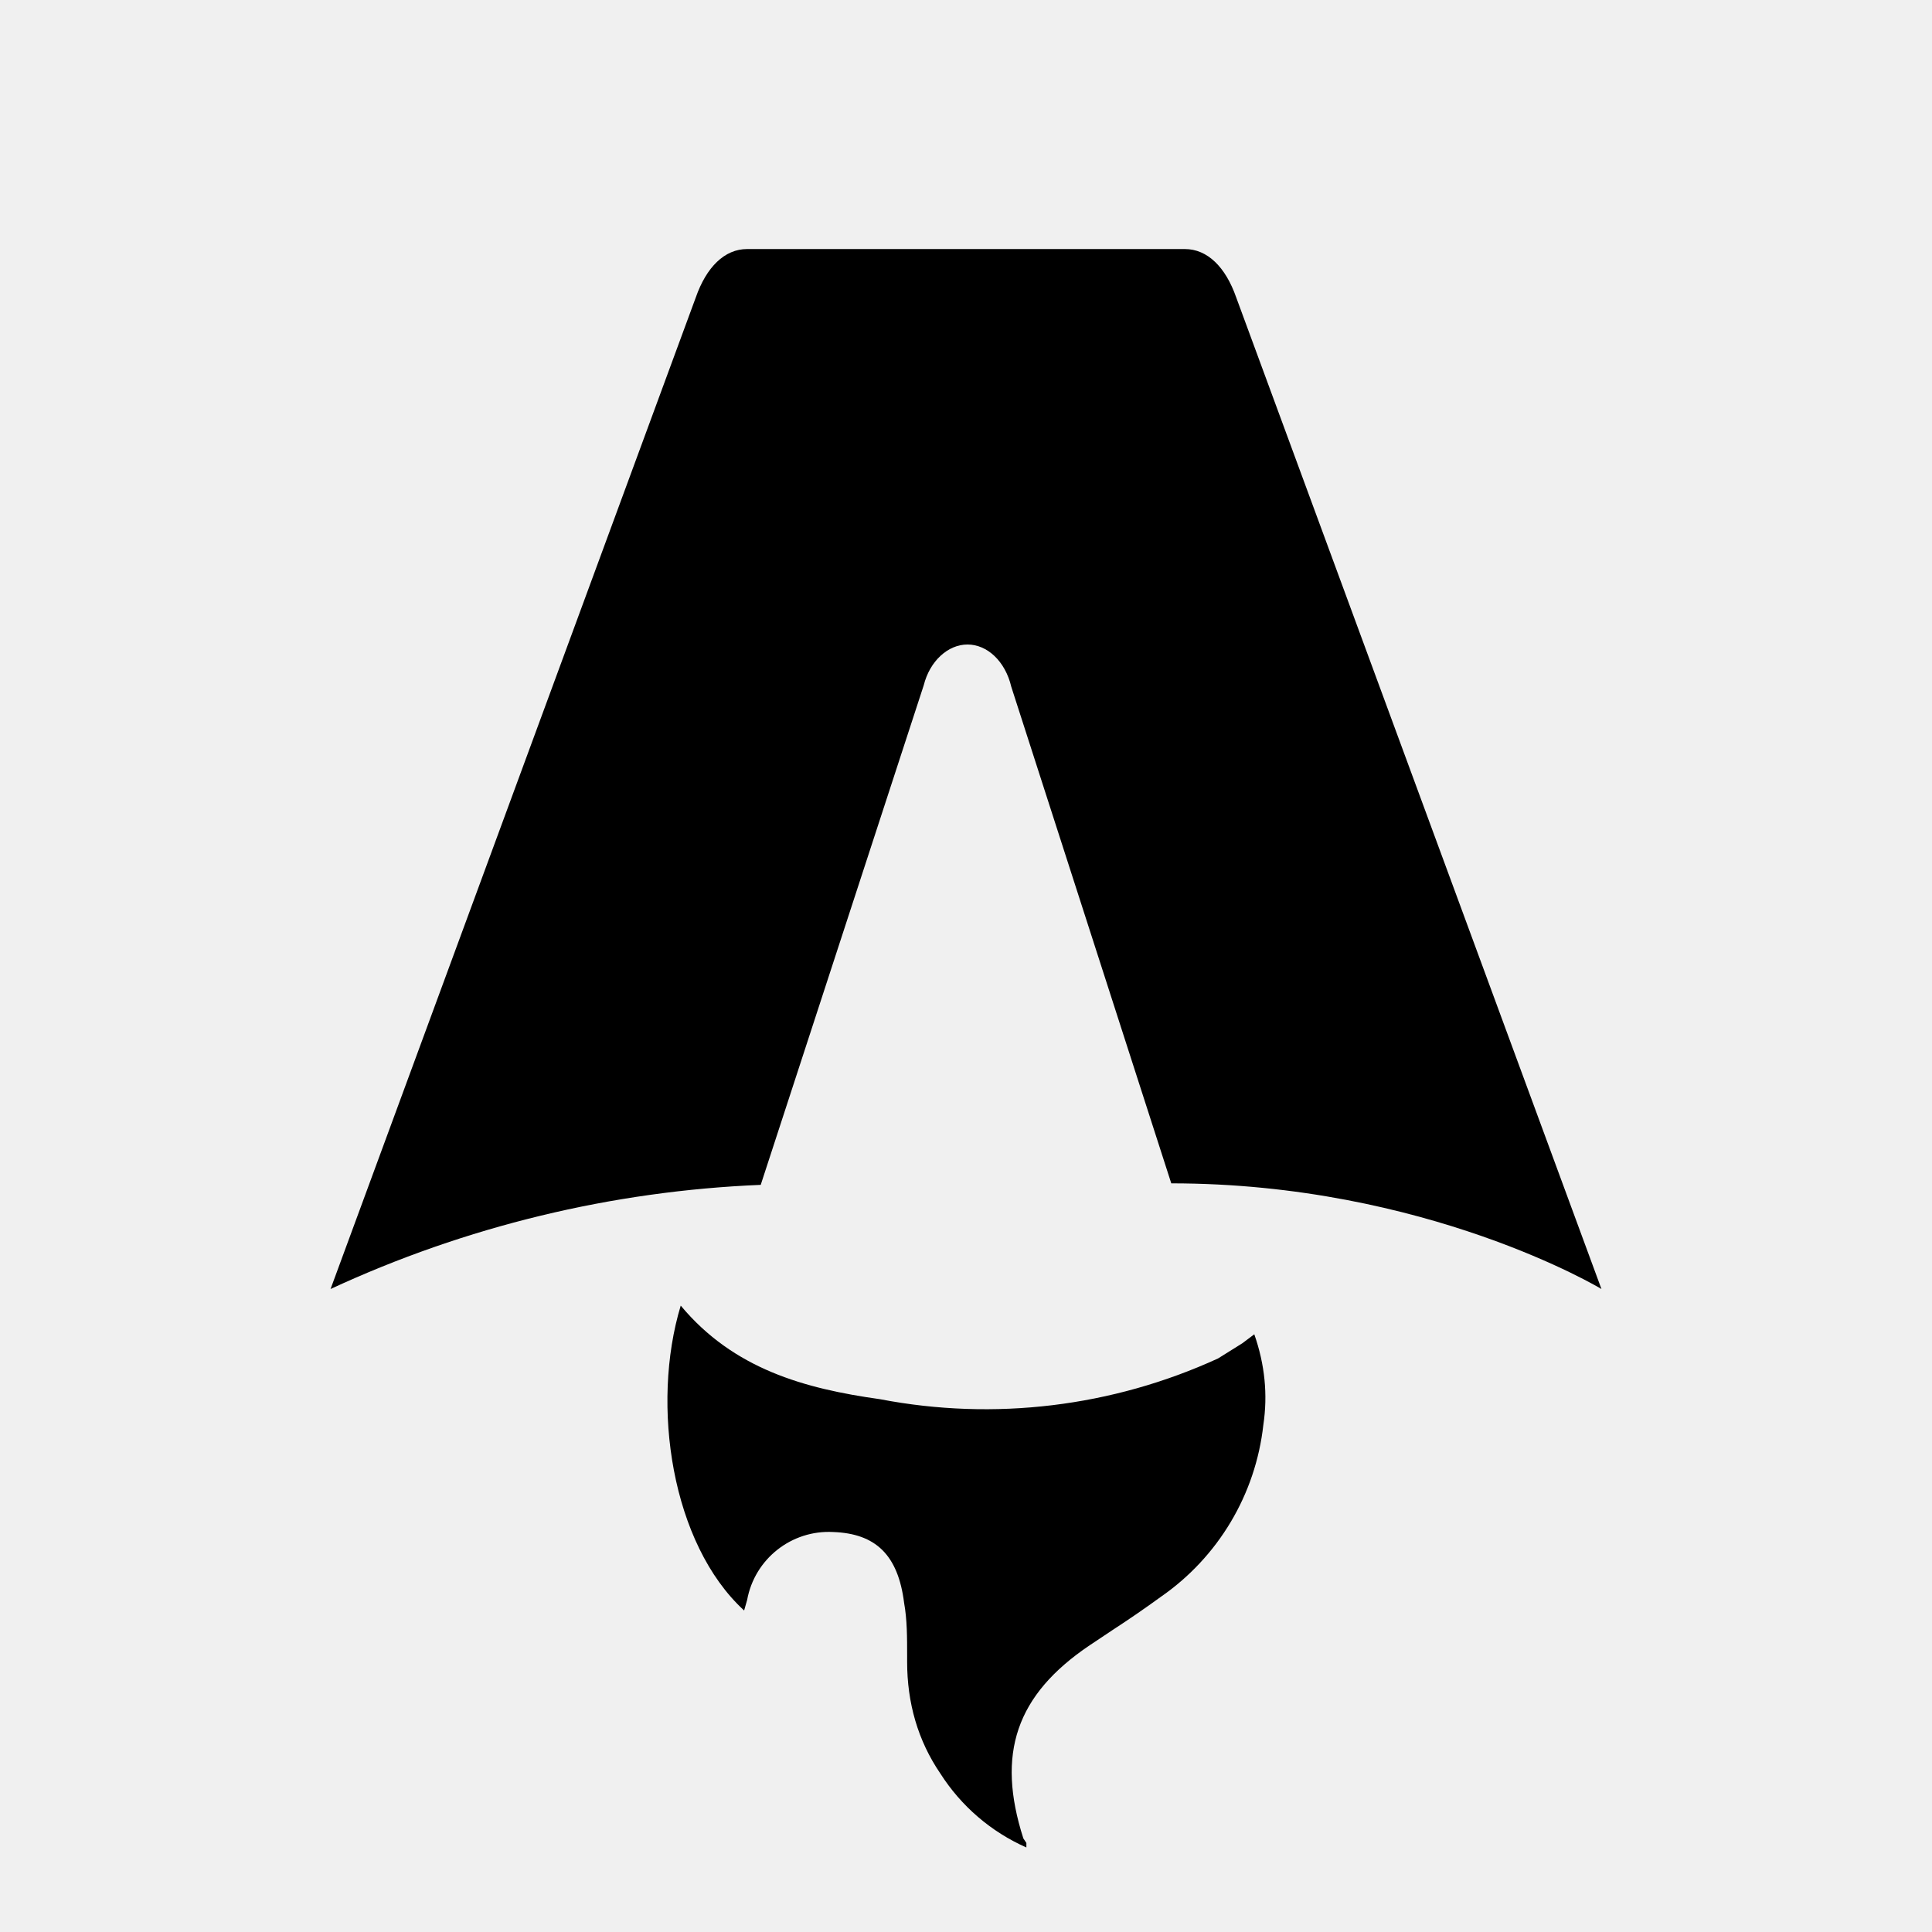
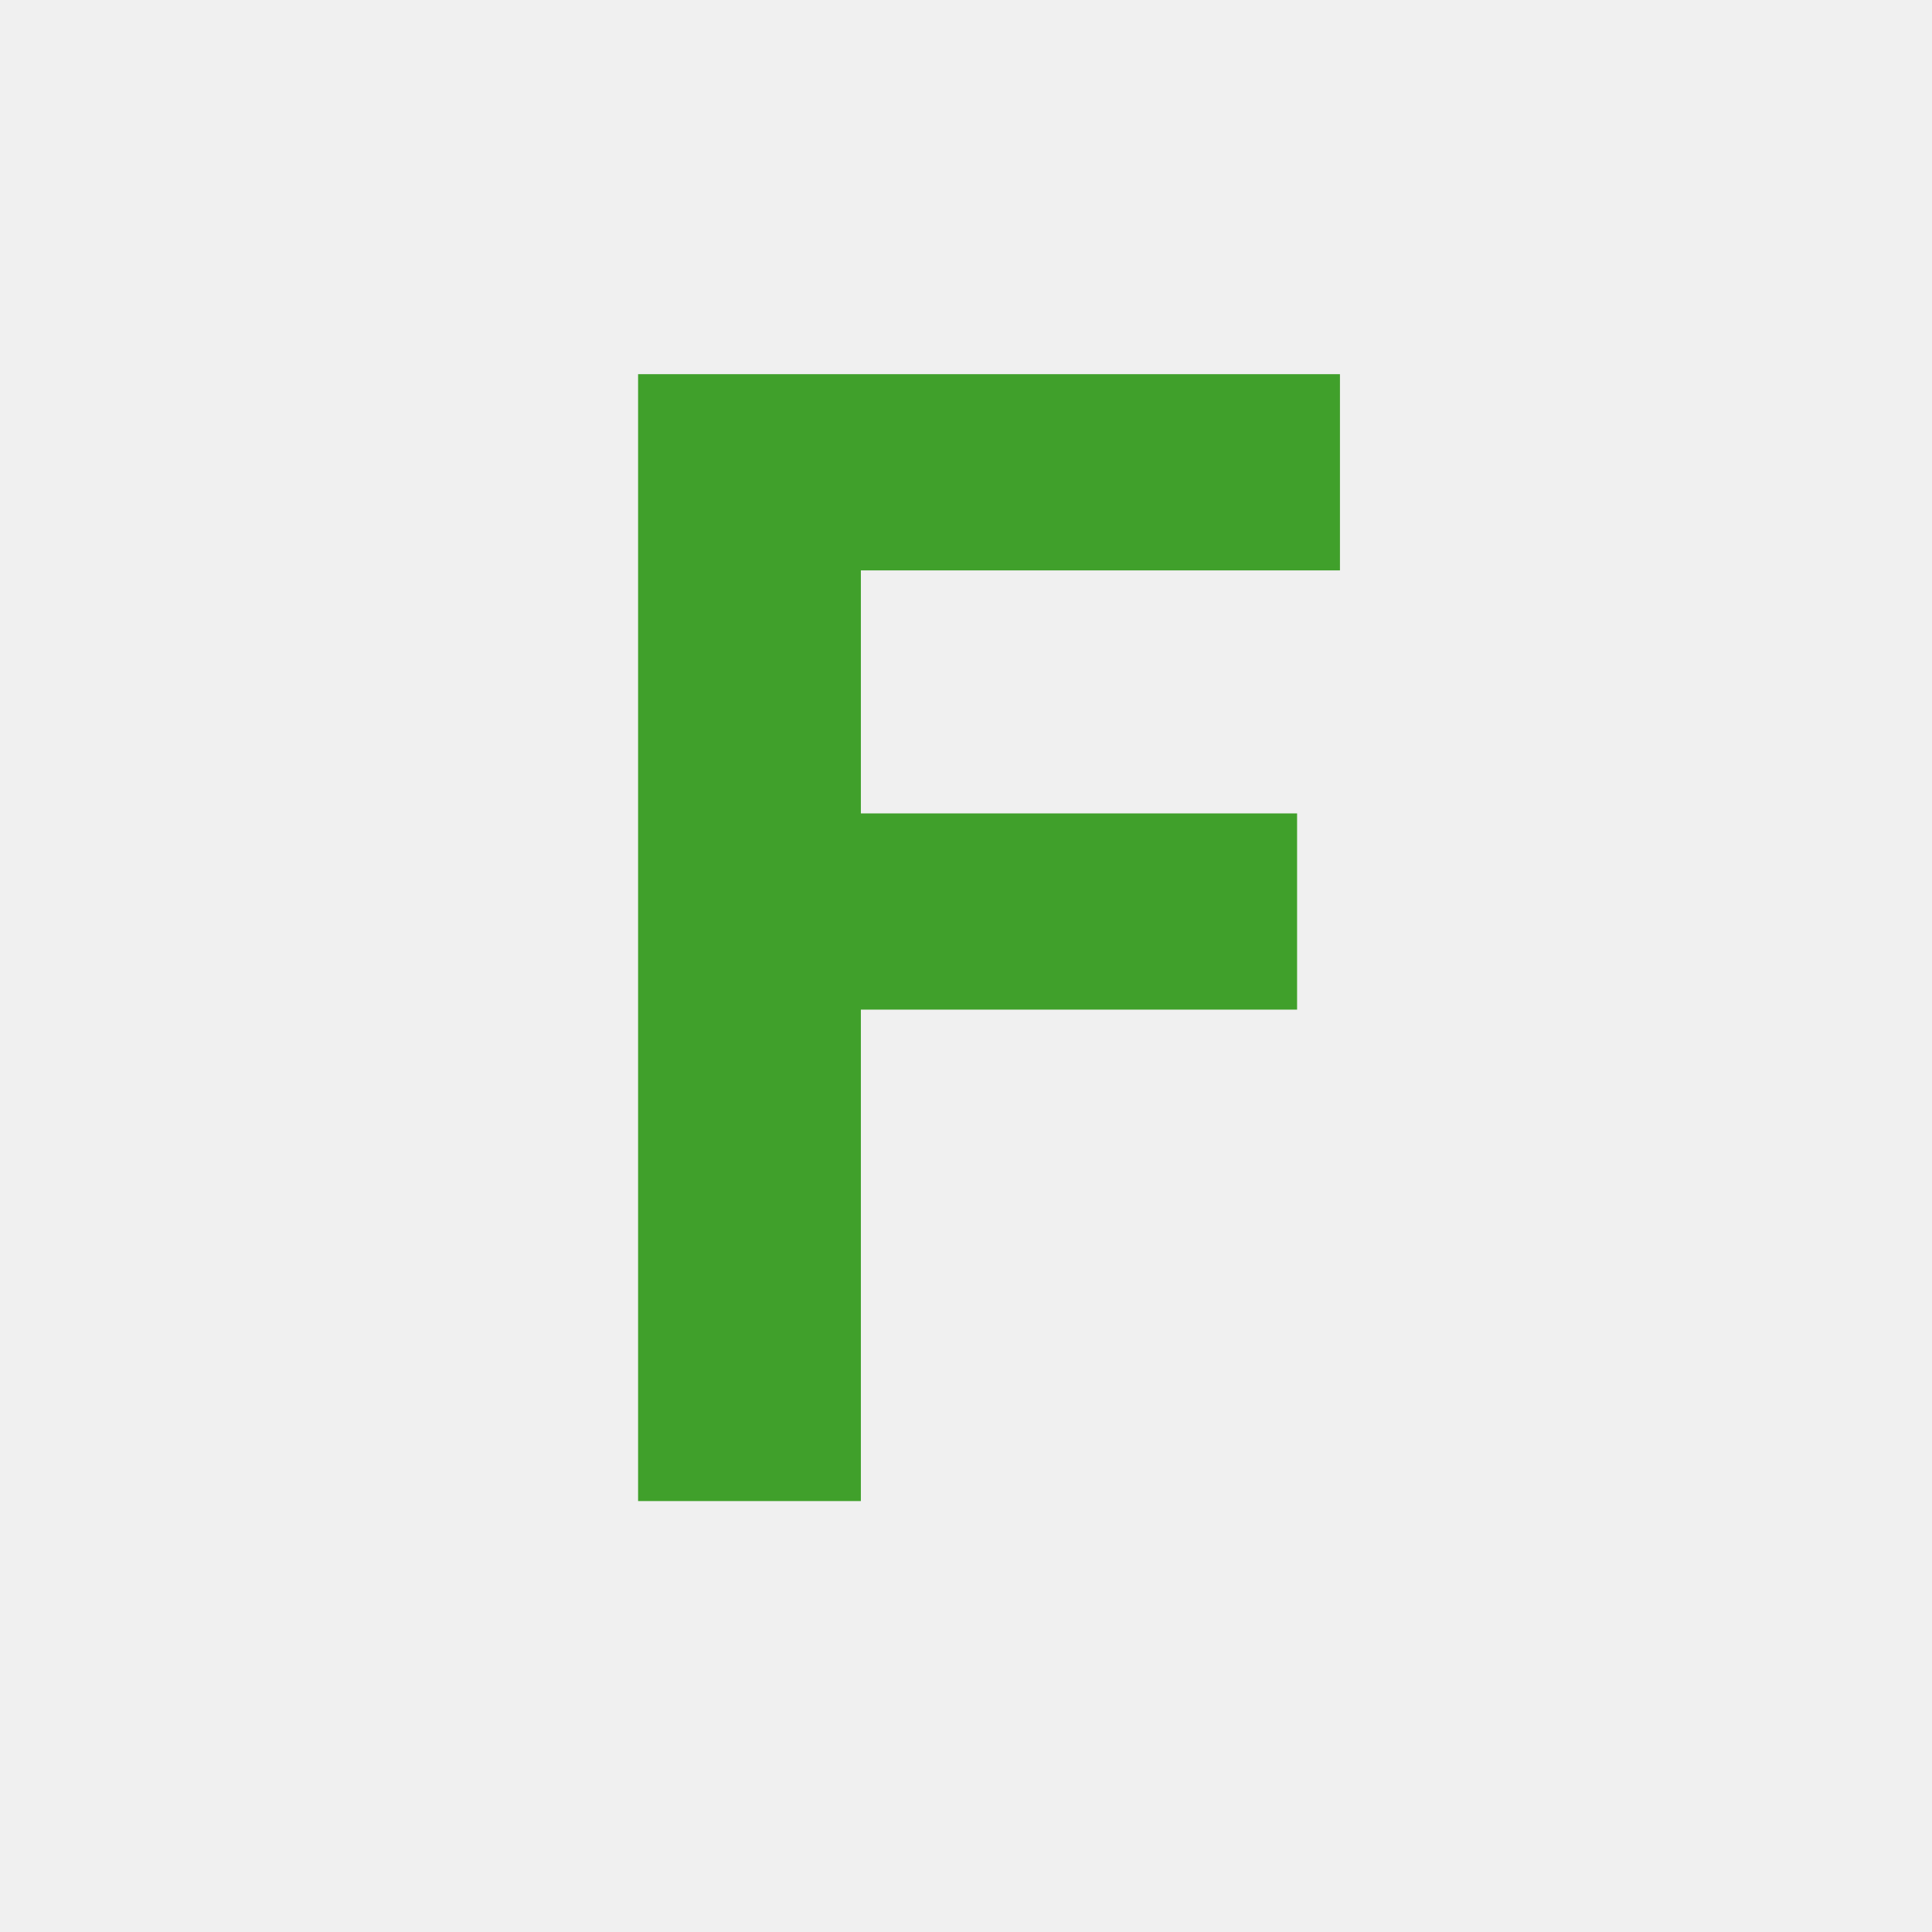
- <svg xmlns="http://www.w3.org/2000/svg" fill="none" viewBox="0 0 128 128">
-   <path d="M50.4 78.5a75.1 75.1 0 0 0-28.5 6.9l24.2-65.7c.7-2 1.9-3.2 3.4-3.2h29c1.5 0 2.7 1.2 3.4 3.2l24.2 65.7s-11.6-7-28.5-7L67 45.5c-.4-1.7-1.6-2.8-2.9-2.8-1.3 0-2.5 1.1-2.9 2.7L50.4 78.5Zm-1.1 28.2Zm-4.2-20.2c-2 6.6-.6 15.8 4.2 20.2a17.5 17.5 0 0 1 .2-.7 5.5 5.5 0 0 1 5.7-4.5c2.8.1 4.3 1.5 4.7 4.7.2 1.1.2 2.3.2 3.5v.4c0 2.7.7 5.2 2.2 7.4a13 13 0 0 0 5.7 4.9v-.3l-.2-.3c-1.8-5.6-.5-9.5 4.4-12.8l1.5-1a73 73 0 0 0 3.2-2.2 16 16 0 0 0 6.8-11.4c.3-2 .1-4-.6-6l-.8.6-1.6 1a37 37 0 0 1-22.4 2.7c-5-.7-9.7-2-13.2-6.2Z" />
-   <style>
-         path { fill: #000; }
-         @media (prefers-color-scheme: dark) {
-             path { fill: #FFF; }
-         }
-     </style>
+ <svg xmlns="http://www.w3.org/2000/svg" viewBox="0 0 100 100">
+   <text x="50" y="50" text-anchor="middle" dominant-baseline="central" font-size="80" font-family="monospace" font-weight="bold" fill="#40a02b">F</text>
</svg>
